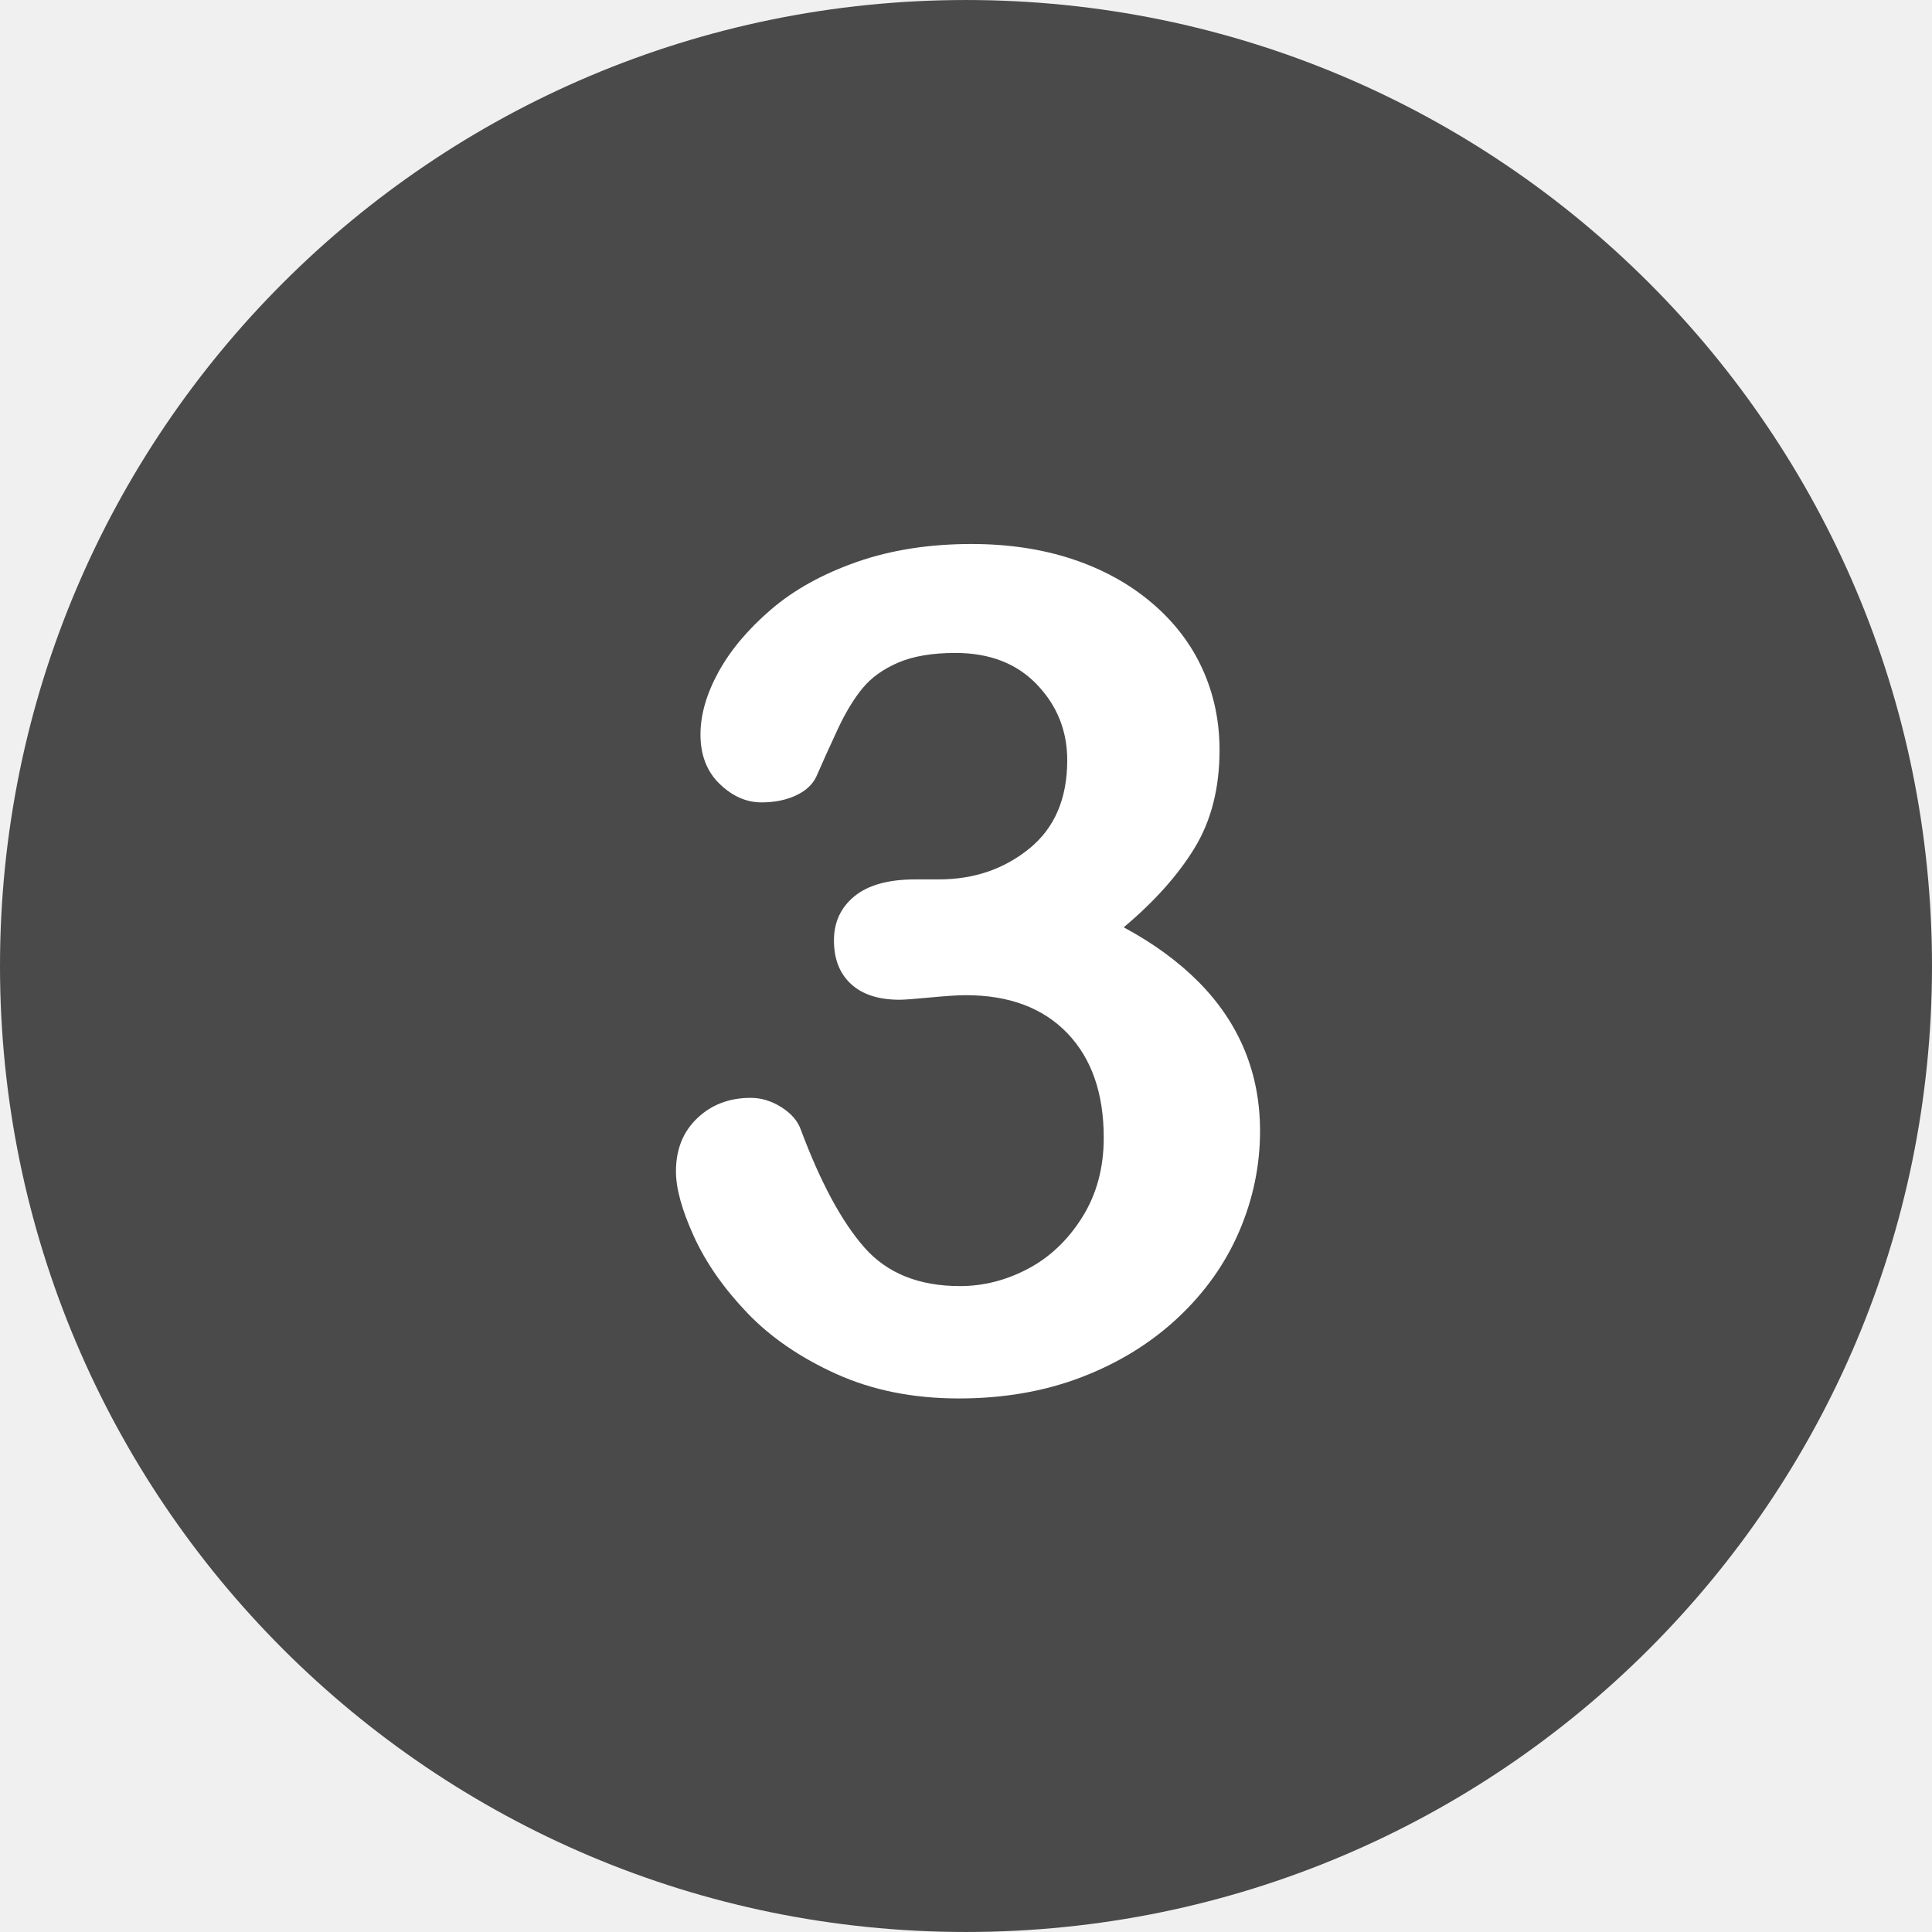
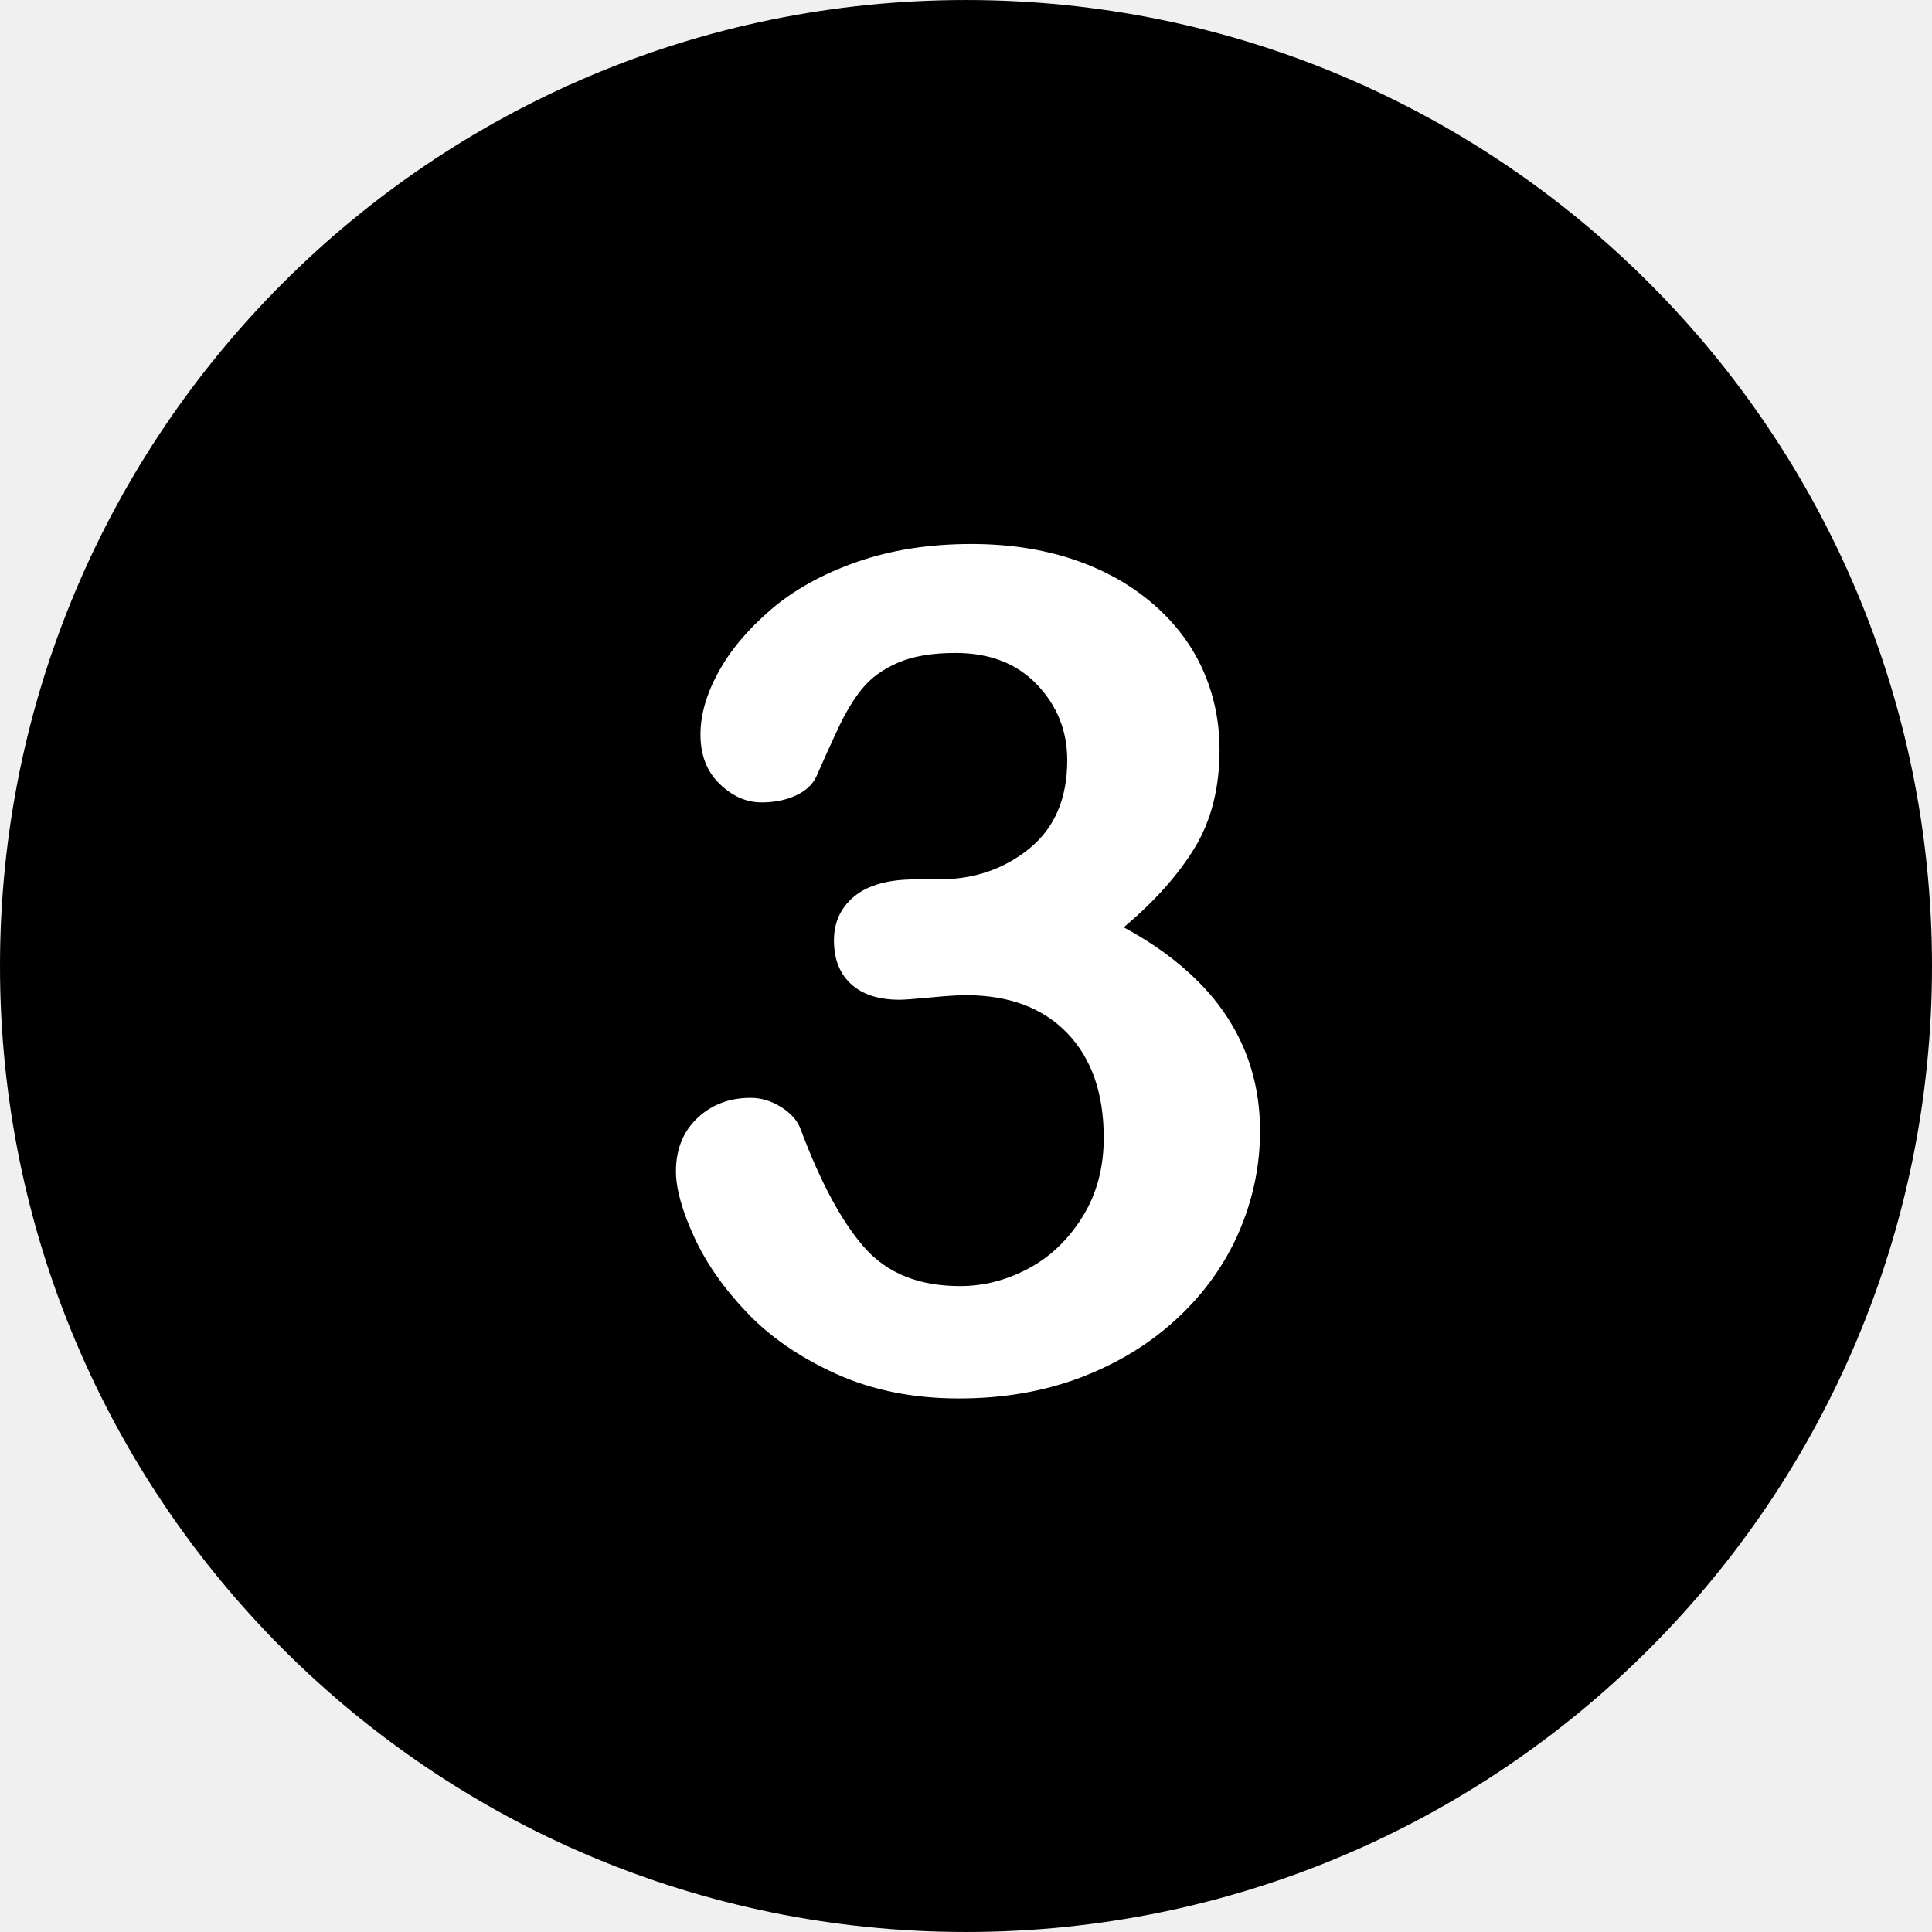
<svg xmlns="http://www.w3.org/2000/svg" version="1.1" id="Layer_1" x="0px" y="0px" viewBox="0 0 496.158 496.158" style="enable-background:new 0 0 496.158 496.158;" xml:space="preserve">
-   <path style="fill:rgb(74, 74, 74);" d="M248.082,0.003C111.07,0.003,0,111.061,0,248.085c0,137,111.07,248.07,248.082,248.07  c137.006,0,248.076-111.07,248.076-248.07C496.158,111.061,385.088,0.003,248.082,0.003z" />
+   <path style="fill:#000" d="M248.082,0.003C111.07,0.003,0,111.061,0,248.085c0,137,111.07,248.07,248.082,248.07  c137.006,0,248.076-111.07,248.076-248.07C496.158,111.061,385.088,0.003,248.082,0.003z" />
  <path style="fill:#FFFFFF;" d="M319.637,269.711c-2.637-6.395-6.569-12.231-11.792-17.505c-5.226-5.273-11.646-9.961-19.263-14.063  c7.91-6.64,13.989-13.451,18.237-20.435c4.248-6.981,6.372-15.355,6.372-25.122c0-7.42-1.465-14.355-4.395-20.801  s-7.276-12.108-13.037-16.992c-5.763-4.882-12.55-8.617-20.361-11.206c-7.814-2.586-16.457-3.882-25.928-3.882  c-10.84,0-20.654,1.538-29.443,4.614s-16.139,7.155-22.046,12.231c-5.91,5.079-10.4,10.426-13.477,16.04  c-3.076,5.617-4.614,10.963-4.614,16.04c0,5.273,1.634,9.499,4.907,12.671c3.271,3.175,6.859,4.761,10.767,4.761  c3.319,0,6.249-0.586,8.789-1.758c2.538-1.172,4.296-2.783,5.273-4.834c1.659-3.809,3.49-7.86,5.493-12.158  c2-4.296,4.125-7.812,6.372-10.547c2.245-2.733,5.296-4.93,9.155-6.592c3.856-1.659,8.764-2.49,14.722-2.49  c8.789,0,15.77,2.71,20.947,8.13c5.175,5.42,7.764,11.891,7.764,19.409c0,9.865-3.248,17.432-9.741,22.705  c-6.496,5.273-14.234,7.91-23.218,7.91h-6.006c-6.935,0-12.158,1.442-15.674,4.321c-3.516,2.882-5.273,6.665-5.273,11.353  c0,4.786,1.465,8.521,4.395,11.206c2.93,2.687,7.079,4.028,12.451,4.028c1.172,0,3.809-0.194,7.91-0.586  c4.102-0.389,7.127-0.586,9.082-0.586c11.133,0,19.823,3.248,26.074,9.741c6.249,6.496,9.375,15.454,9.375,26.88  c0,7.716-1.831,14.502-5.493,20.361s-8.302,10.279-13.916,13.257c-5.617,2.98-11.451,4.468-17.505,4.468  c-10.547,0-18.727-3.296-24.536-9.888c-5.812-6.592-11.256-16.674-16.333-30.249c-0.783-2.245-2.442-4.175-4.98-5.786  c-2.541-1.611-5.177-2.417-7.91-2.417c-5.47,0-10.034,1.735-13.696,5.2c-3.662,3.468-5.493,8.034-5.493,13.696  c0,4.395,1.538,9.961,4.614,16.699s7.617,13.257,13.623,19.556s13.646,11.549,22.925,15.747c9.276,4.198,19.775,6.299,31.494,6.299  c11.522,0,22.046-1.831,31.567-5.493s17.748-8.739,24.683-15.234c6.933-6.493,12.181-13.891,15.747-22.192  c3.563-8.299,5.347-16.894,5.347-25.781C323.592,283.018,322.273,276.109,319.637,269.711z" />
  <g>
</g>
  <g>
</g>
  <g>
</g>
  <g>
</g>
  <g>
</g>
  <g>
</g>
  <g>
</g>
  <g>
</g>
  <g>
</g>
  <g>
</g>
  <g>
</g>
  <g>
</g>
  <g>
</g>
  <g>
</g>
  <g>
</g>
</svg>
